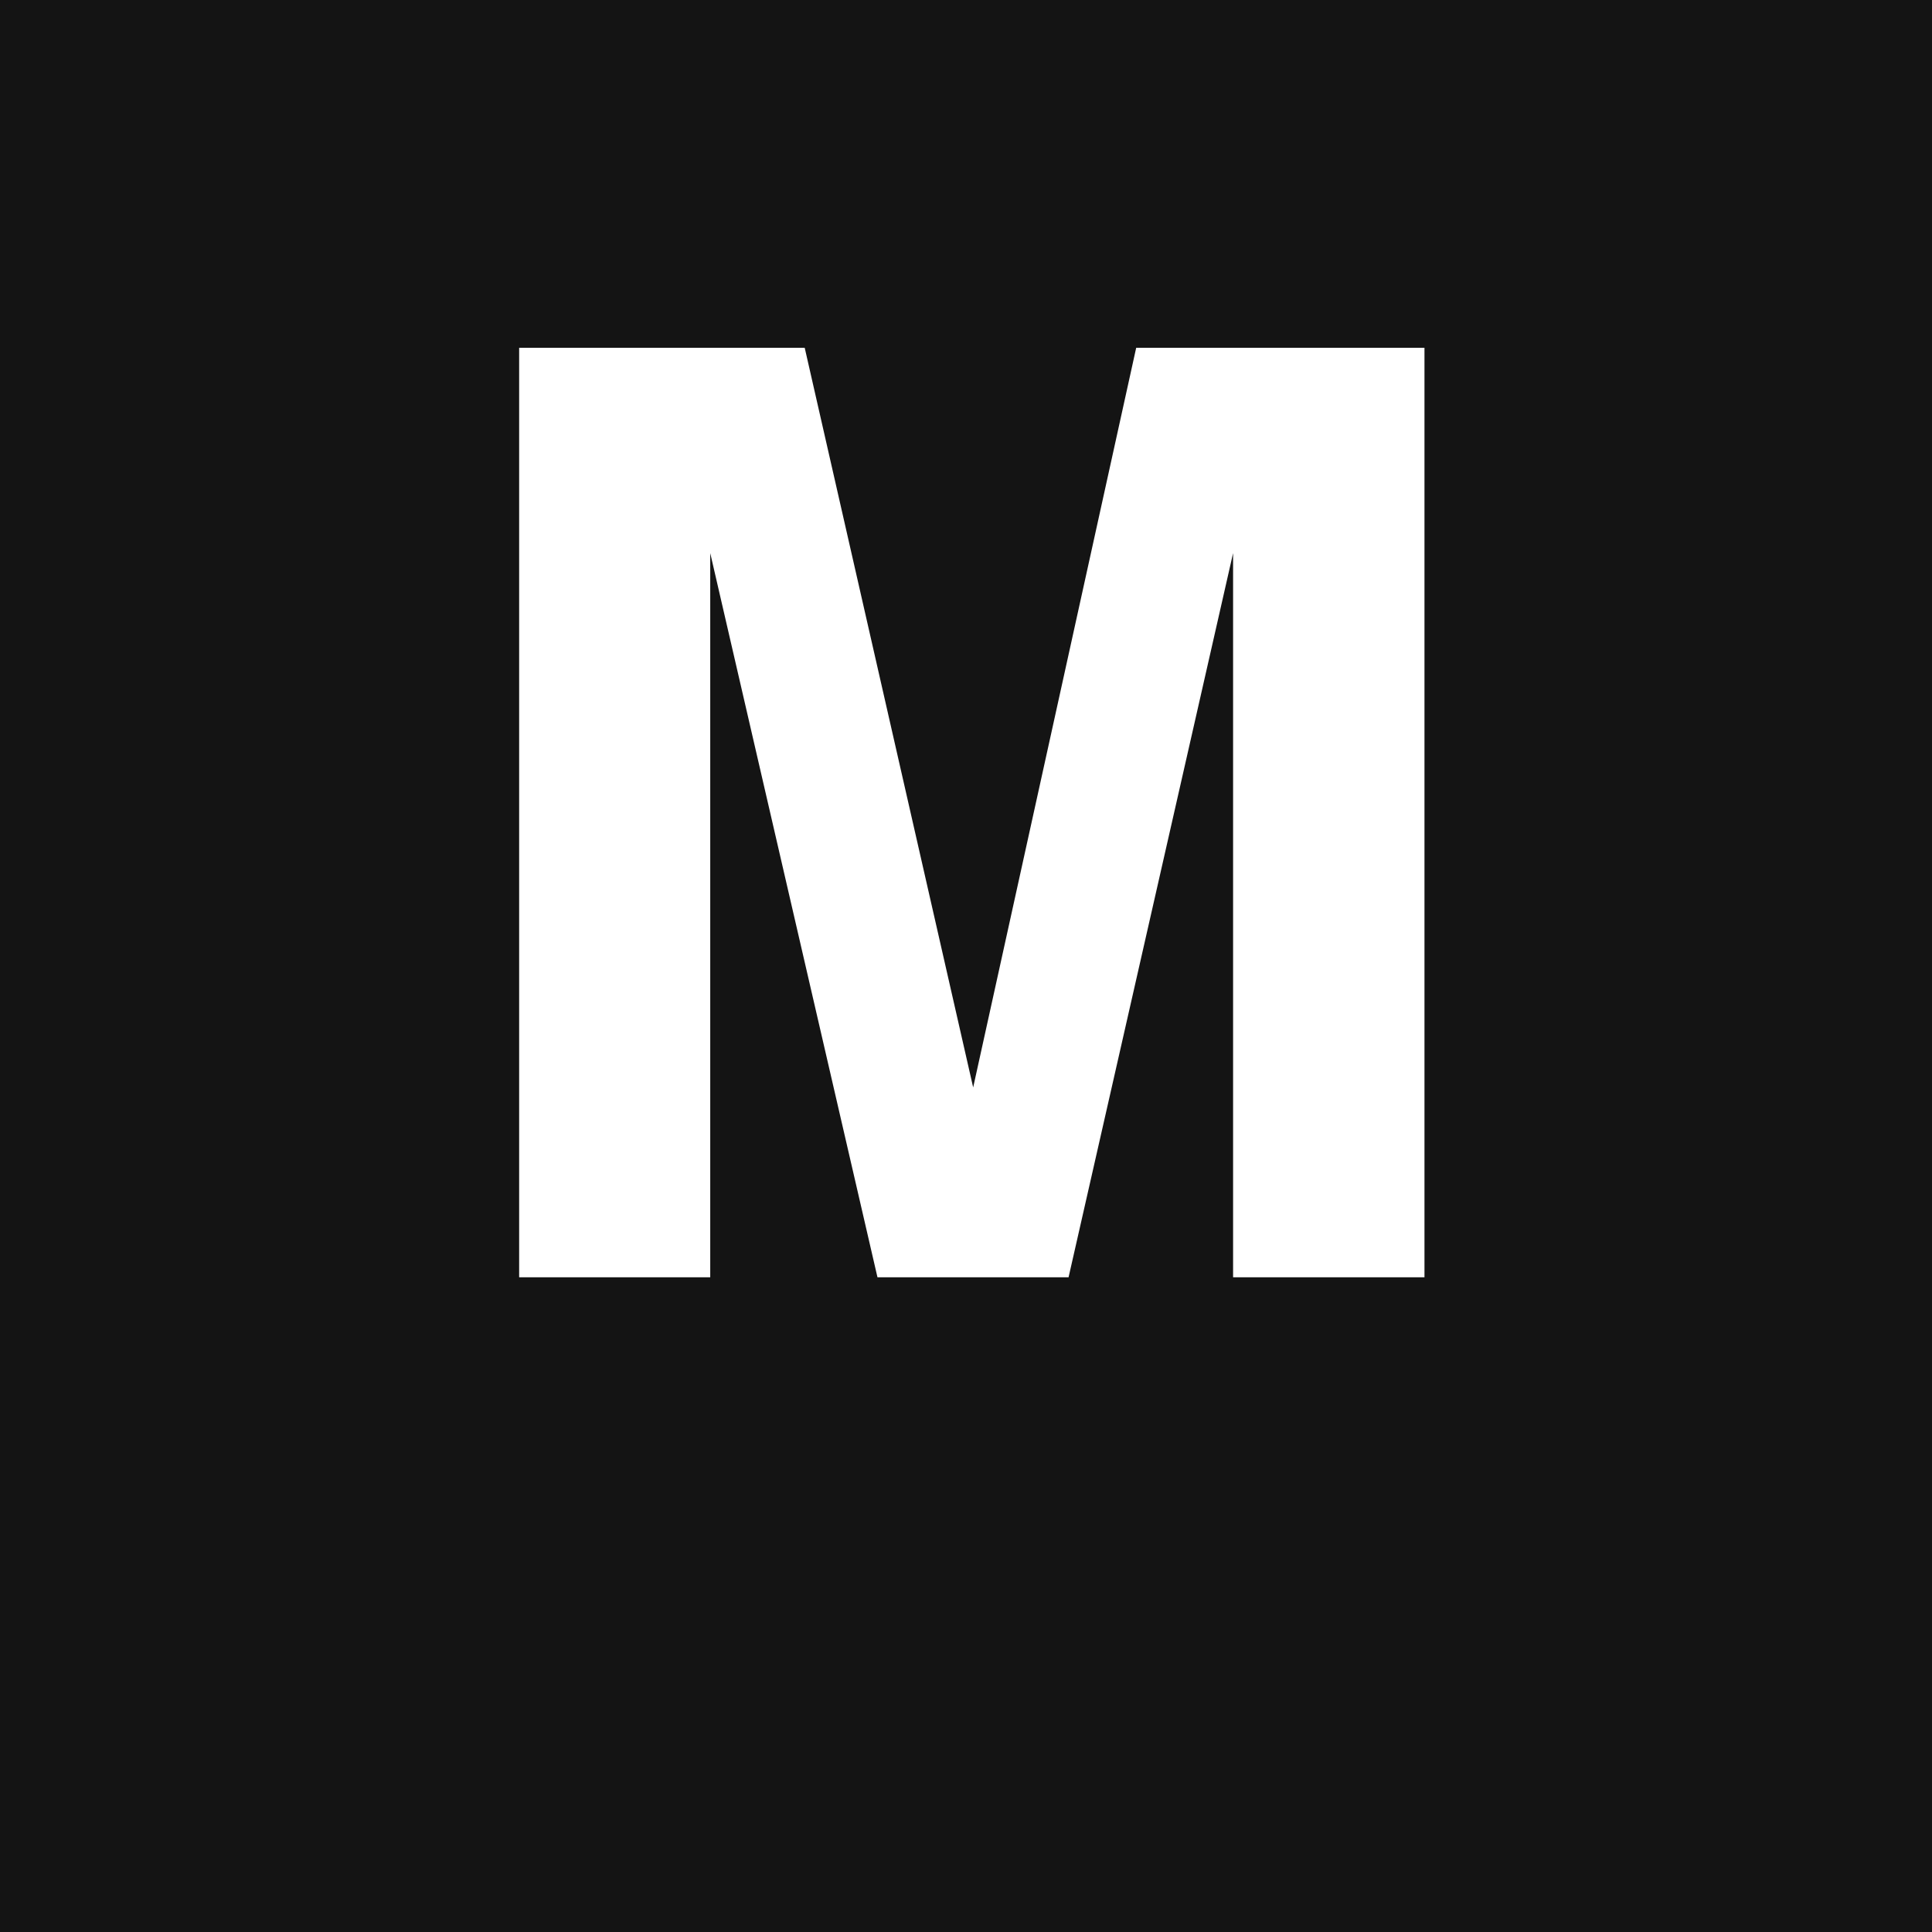
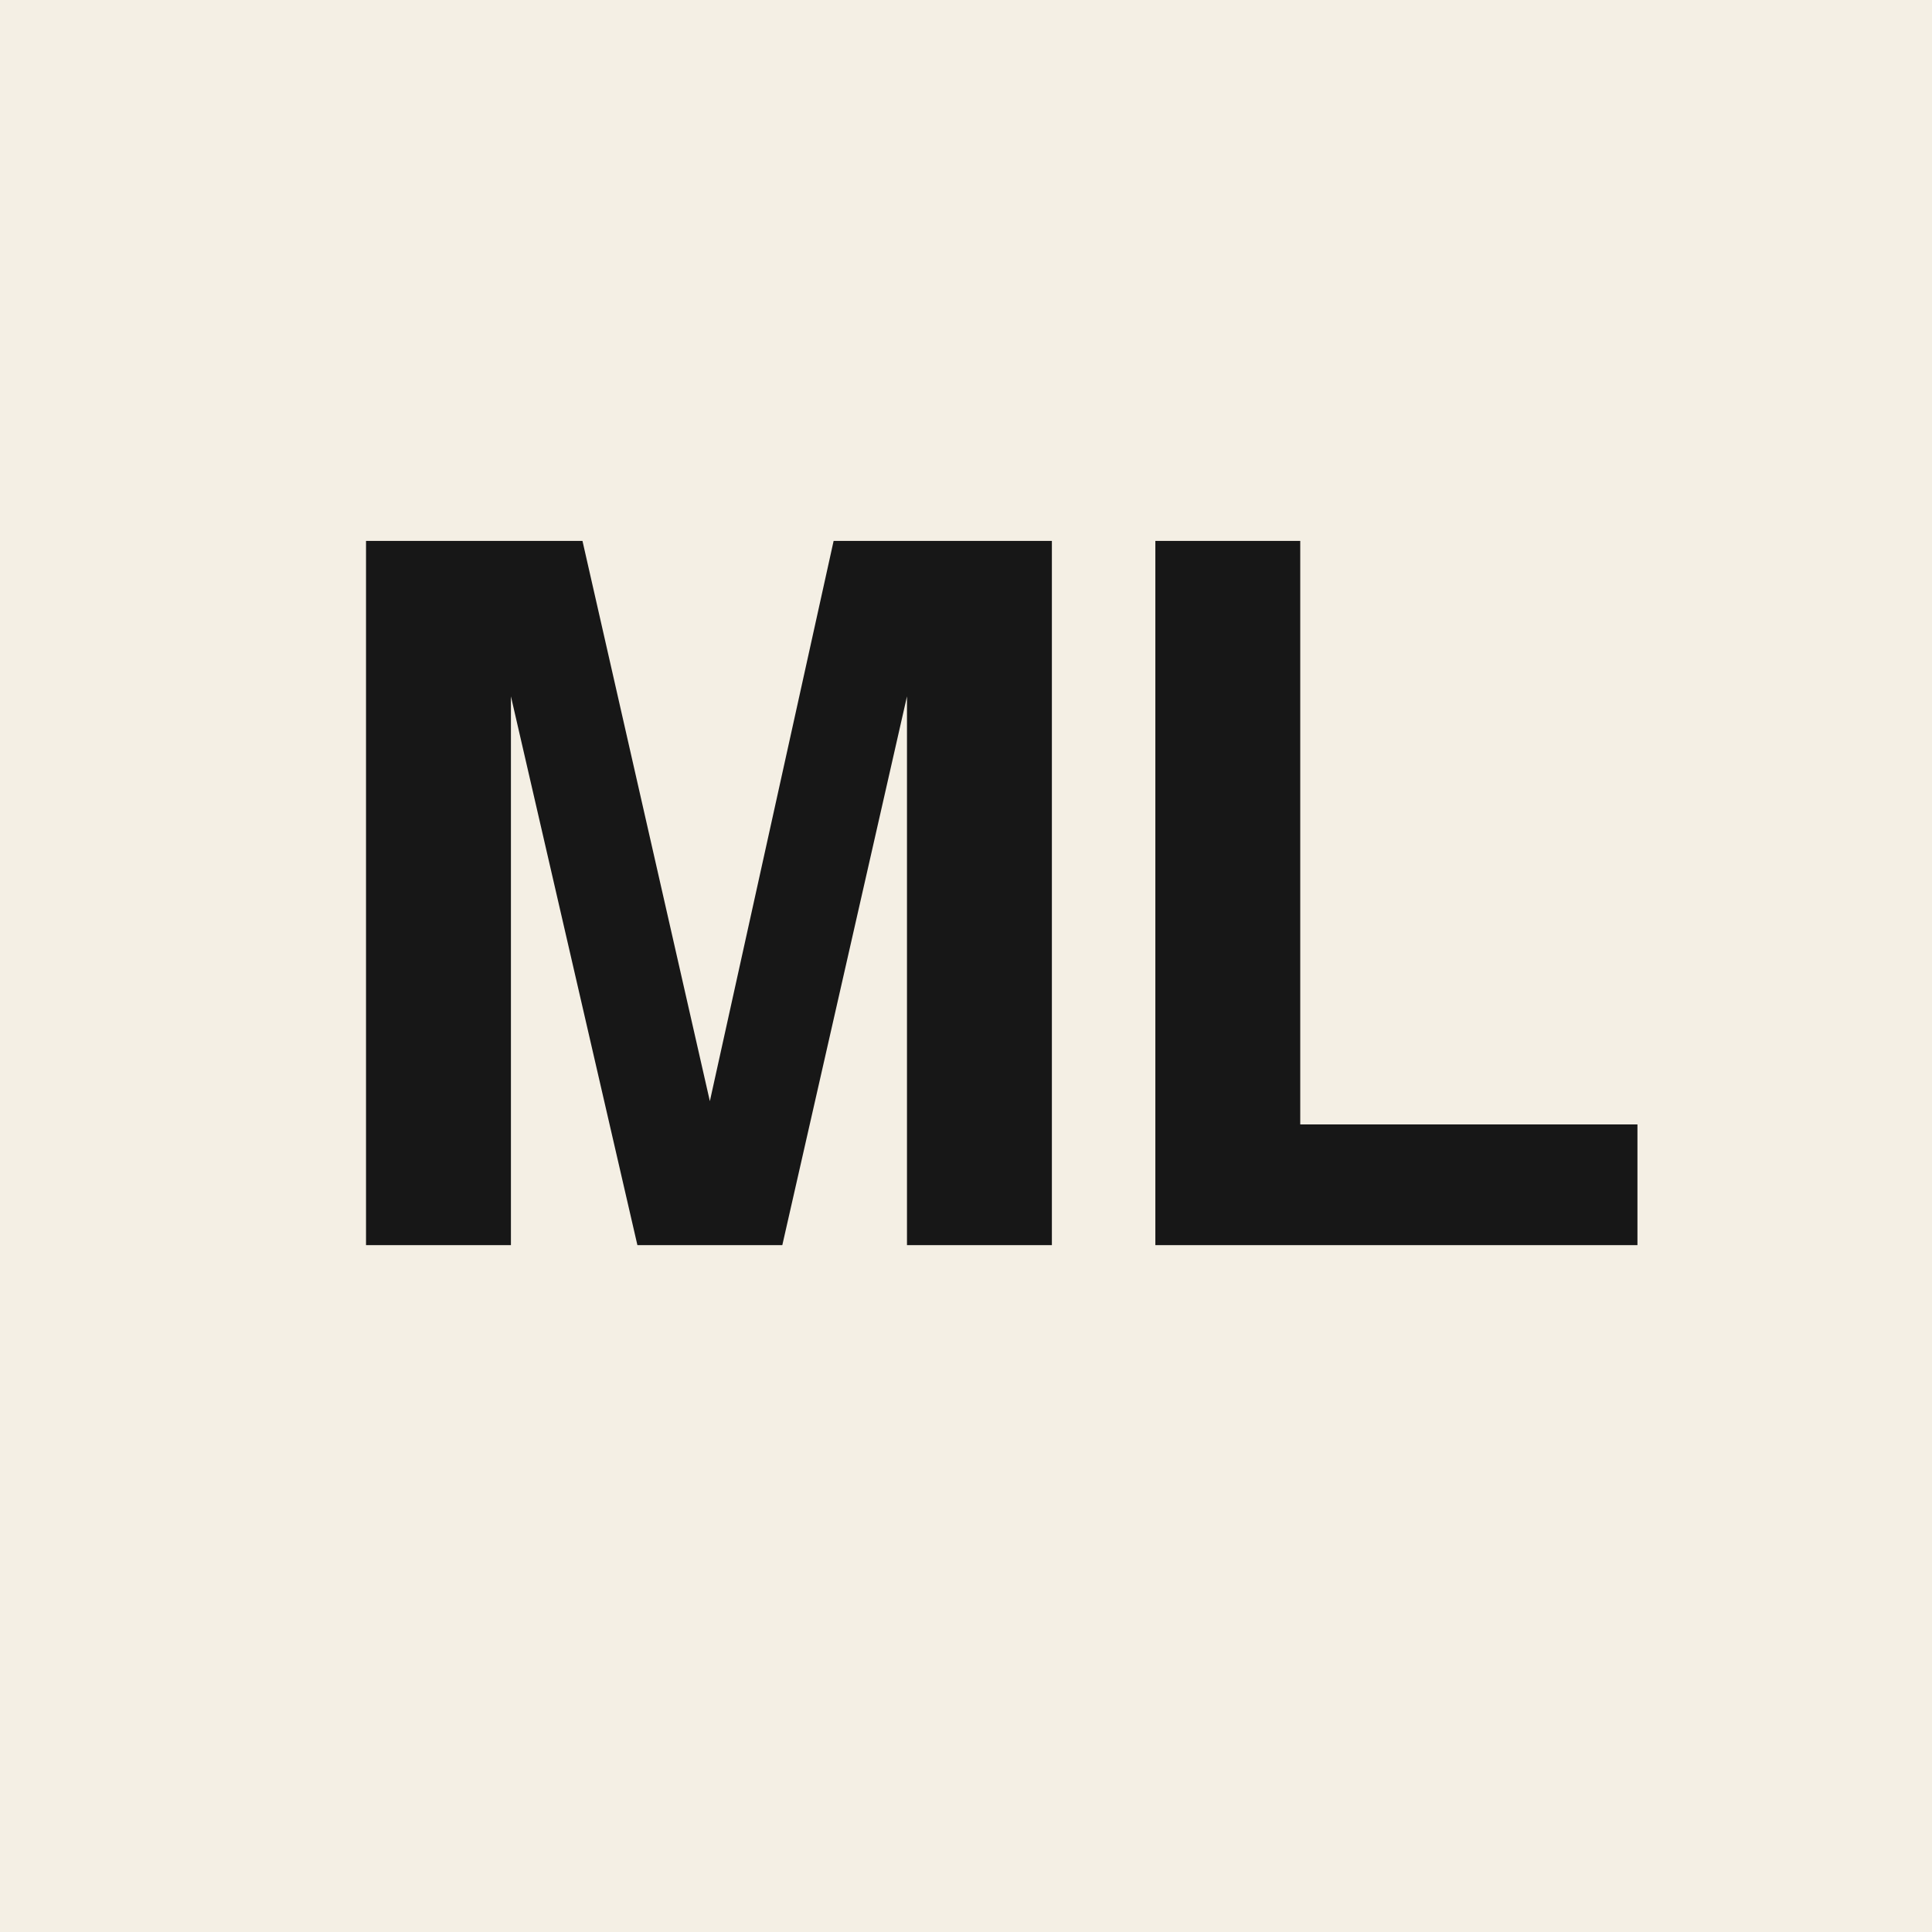
<svg xmlns="http://www.w3.org/2000/svg" viewBox="0 0 100 100">
-   <rect width="100" height="100" fill="#141414" />
-   <text x="50" y="51" font-family="'Helvetica Neue', Helvetica, Arial, sans-serif" font-size="66" font-weight="600" fill="#ffffff" text-anchor="middle" dominant-baseline="central">M</text>
+   <rect width="100" height="100" fill="#f4efe4" />
+   <text x="51" y="53" font-family="'Helvetica Neue', Helvetica, Arial, sans-serif" font-size="50" font-weight="700" fill="#171717" text-anchor="middle" dominant-baseline="central" letter-spacing="-1.5">ML</text>
</svg>
